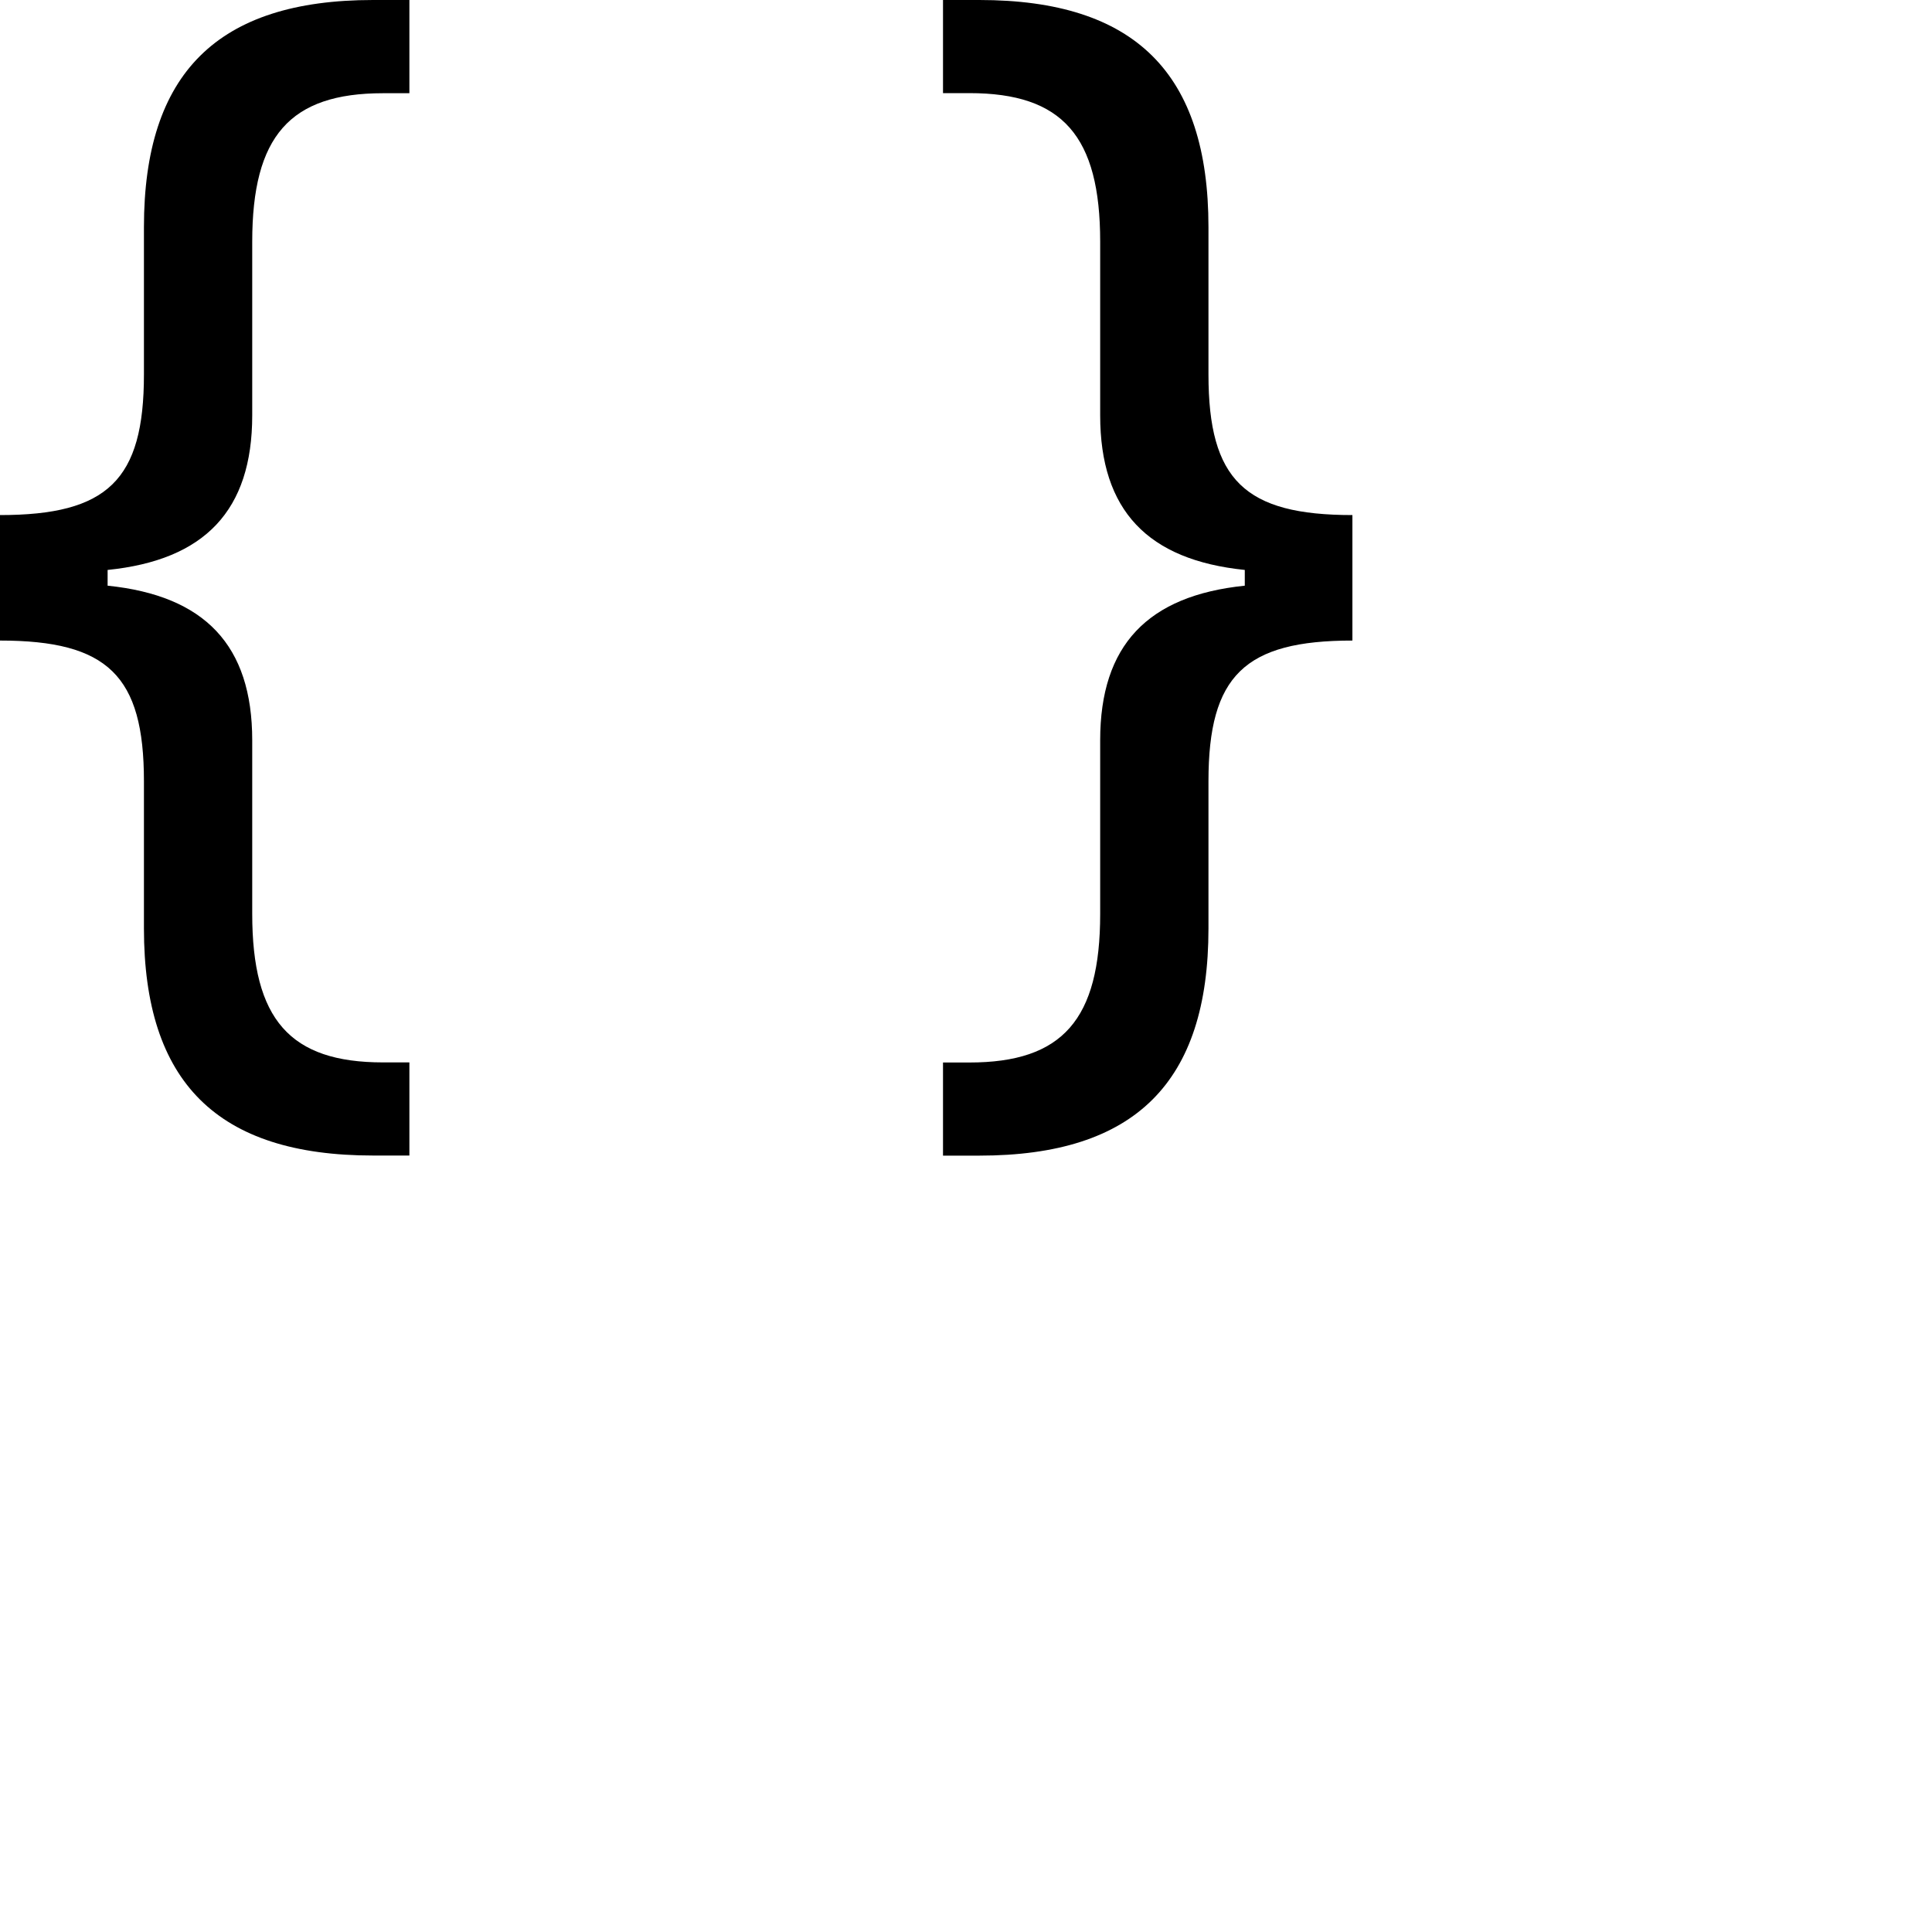
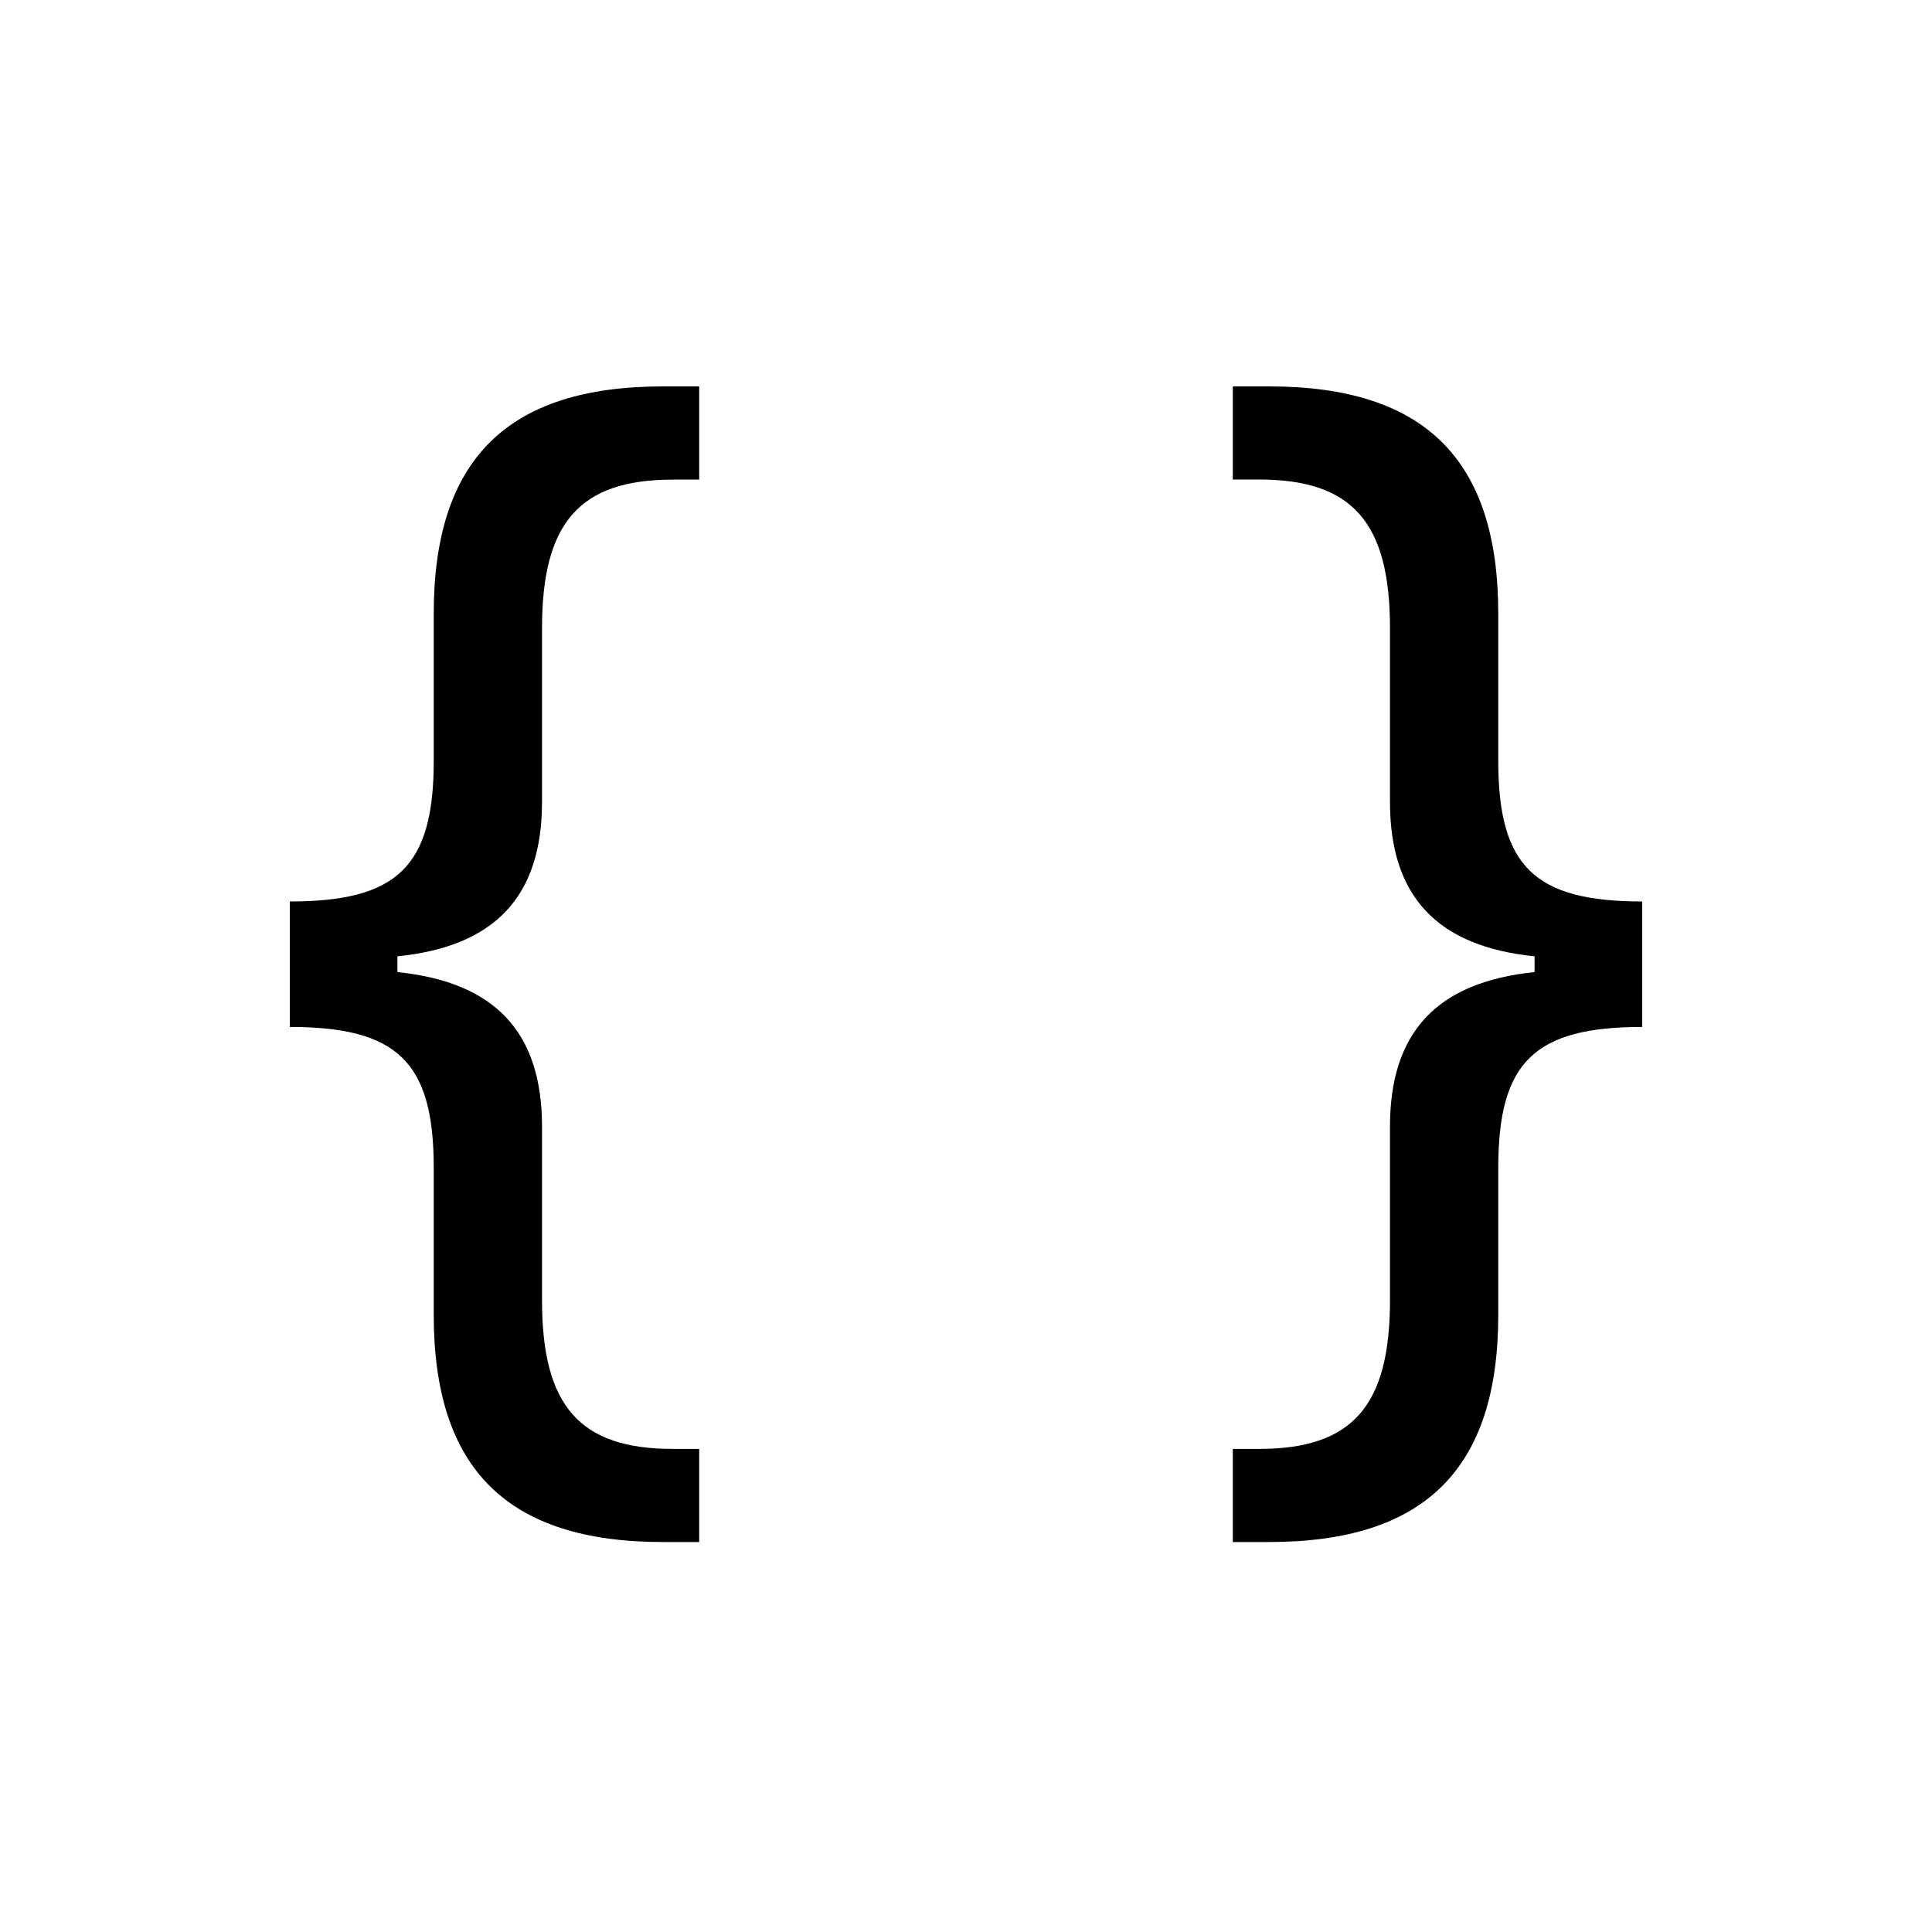
<svg xmlns="http://www.w3.org/2000/svg" class="bi bi-braces" width="1em" height="1em" viewBox="0 0 20 20" fill="currentColor">
-   <path d="M1.114 6.063V5.9c1.005-.102 1.497-.615 1.497-1.6V2.503c0-1.094.39-1.538 1.354-1.538h.273V0h-.376C2.25 0 1.49.759 1.49 2.352v1.524c0 1.094-.376 1.456-1.49 1.456v1.299c1.114 0 1.49.362 1.49 1.456V9.61c0 1.593.759 2.352 2.372 2.352h.376v-.964h-.273c-.964 0-1.354-.444-1.354-1.538V7.663c0-.984-.492-1.497-1.497-1.6zM12.886 5.9v.163c-1.005.103-1.497.616-1.497 1.6v1.798c0 1.094-.39 1.538-1.354 1.538h-.273v.964h.376c1.613 0 2.372-.759 2.372-2.352V8.087c0-1.094.376-1.456 1.49-1.456V5.332c-1.114 0-1.49-.362-1.49-1.456V2.352C12.51.759 11.75 0 10.138 0h-.376v.964h.273c.964 0 1.354.444 1.354 1.538V4.3c0 .984.492 1.497 1.497 1.6z" />
+   <path d="M4.114 10.063V9.9c1.005-.102 1.497-.615 1.497-1.6V6.503c0-1.094.39-1.538 1.354-1.538h.273V4h-.376C5.25 4 4.49 4.759 4.49 6.352v1.524c0 1.094-.376 1.456-1.49 1.456v1.299c1.114 0 1.49.362 1.49 1.456v1.524c0 1.593.759 2.352 2.372 2.352h.376v-.964h-.273c-.964 0-1.354-.444-1.354-1.538v-1.798c0-.984-.492-1.497-1.497-1.6zM15.886 9.9v.163c-1.005.103-1.497.616-1.497 1.6v1.798c0 1.094-.39 1.538-1.354 1.538h-.273v.964h.376c1.613 0 2.372-.759 2.372-2.352v-1.524c0-1.094.376-1.456 1.49-1.456V9.332c-1.114 0-1.49-.362-1.49-1.456V6.352C15.51 4.759 14.75 4 13.138 4h-.376v.964h.273c.964 0 1.354.444 1.354 1.538V8.3c0 .984.492 1.497 1.497 1.6z" />
</svg>
